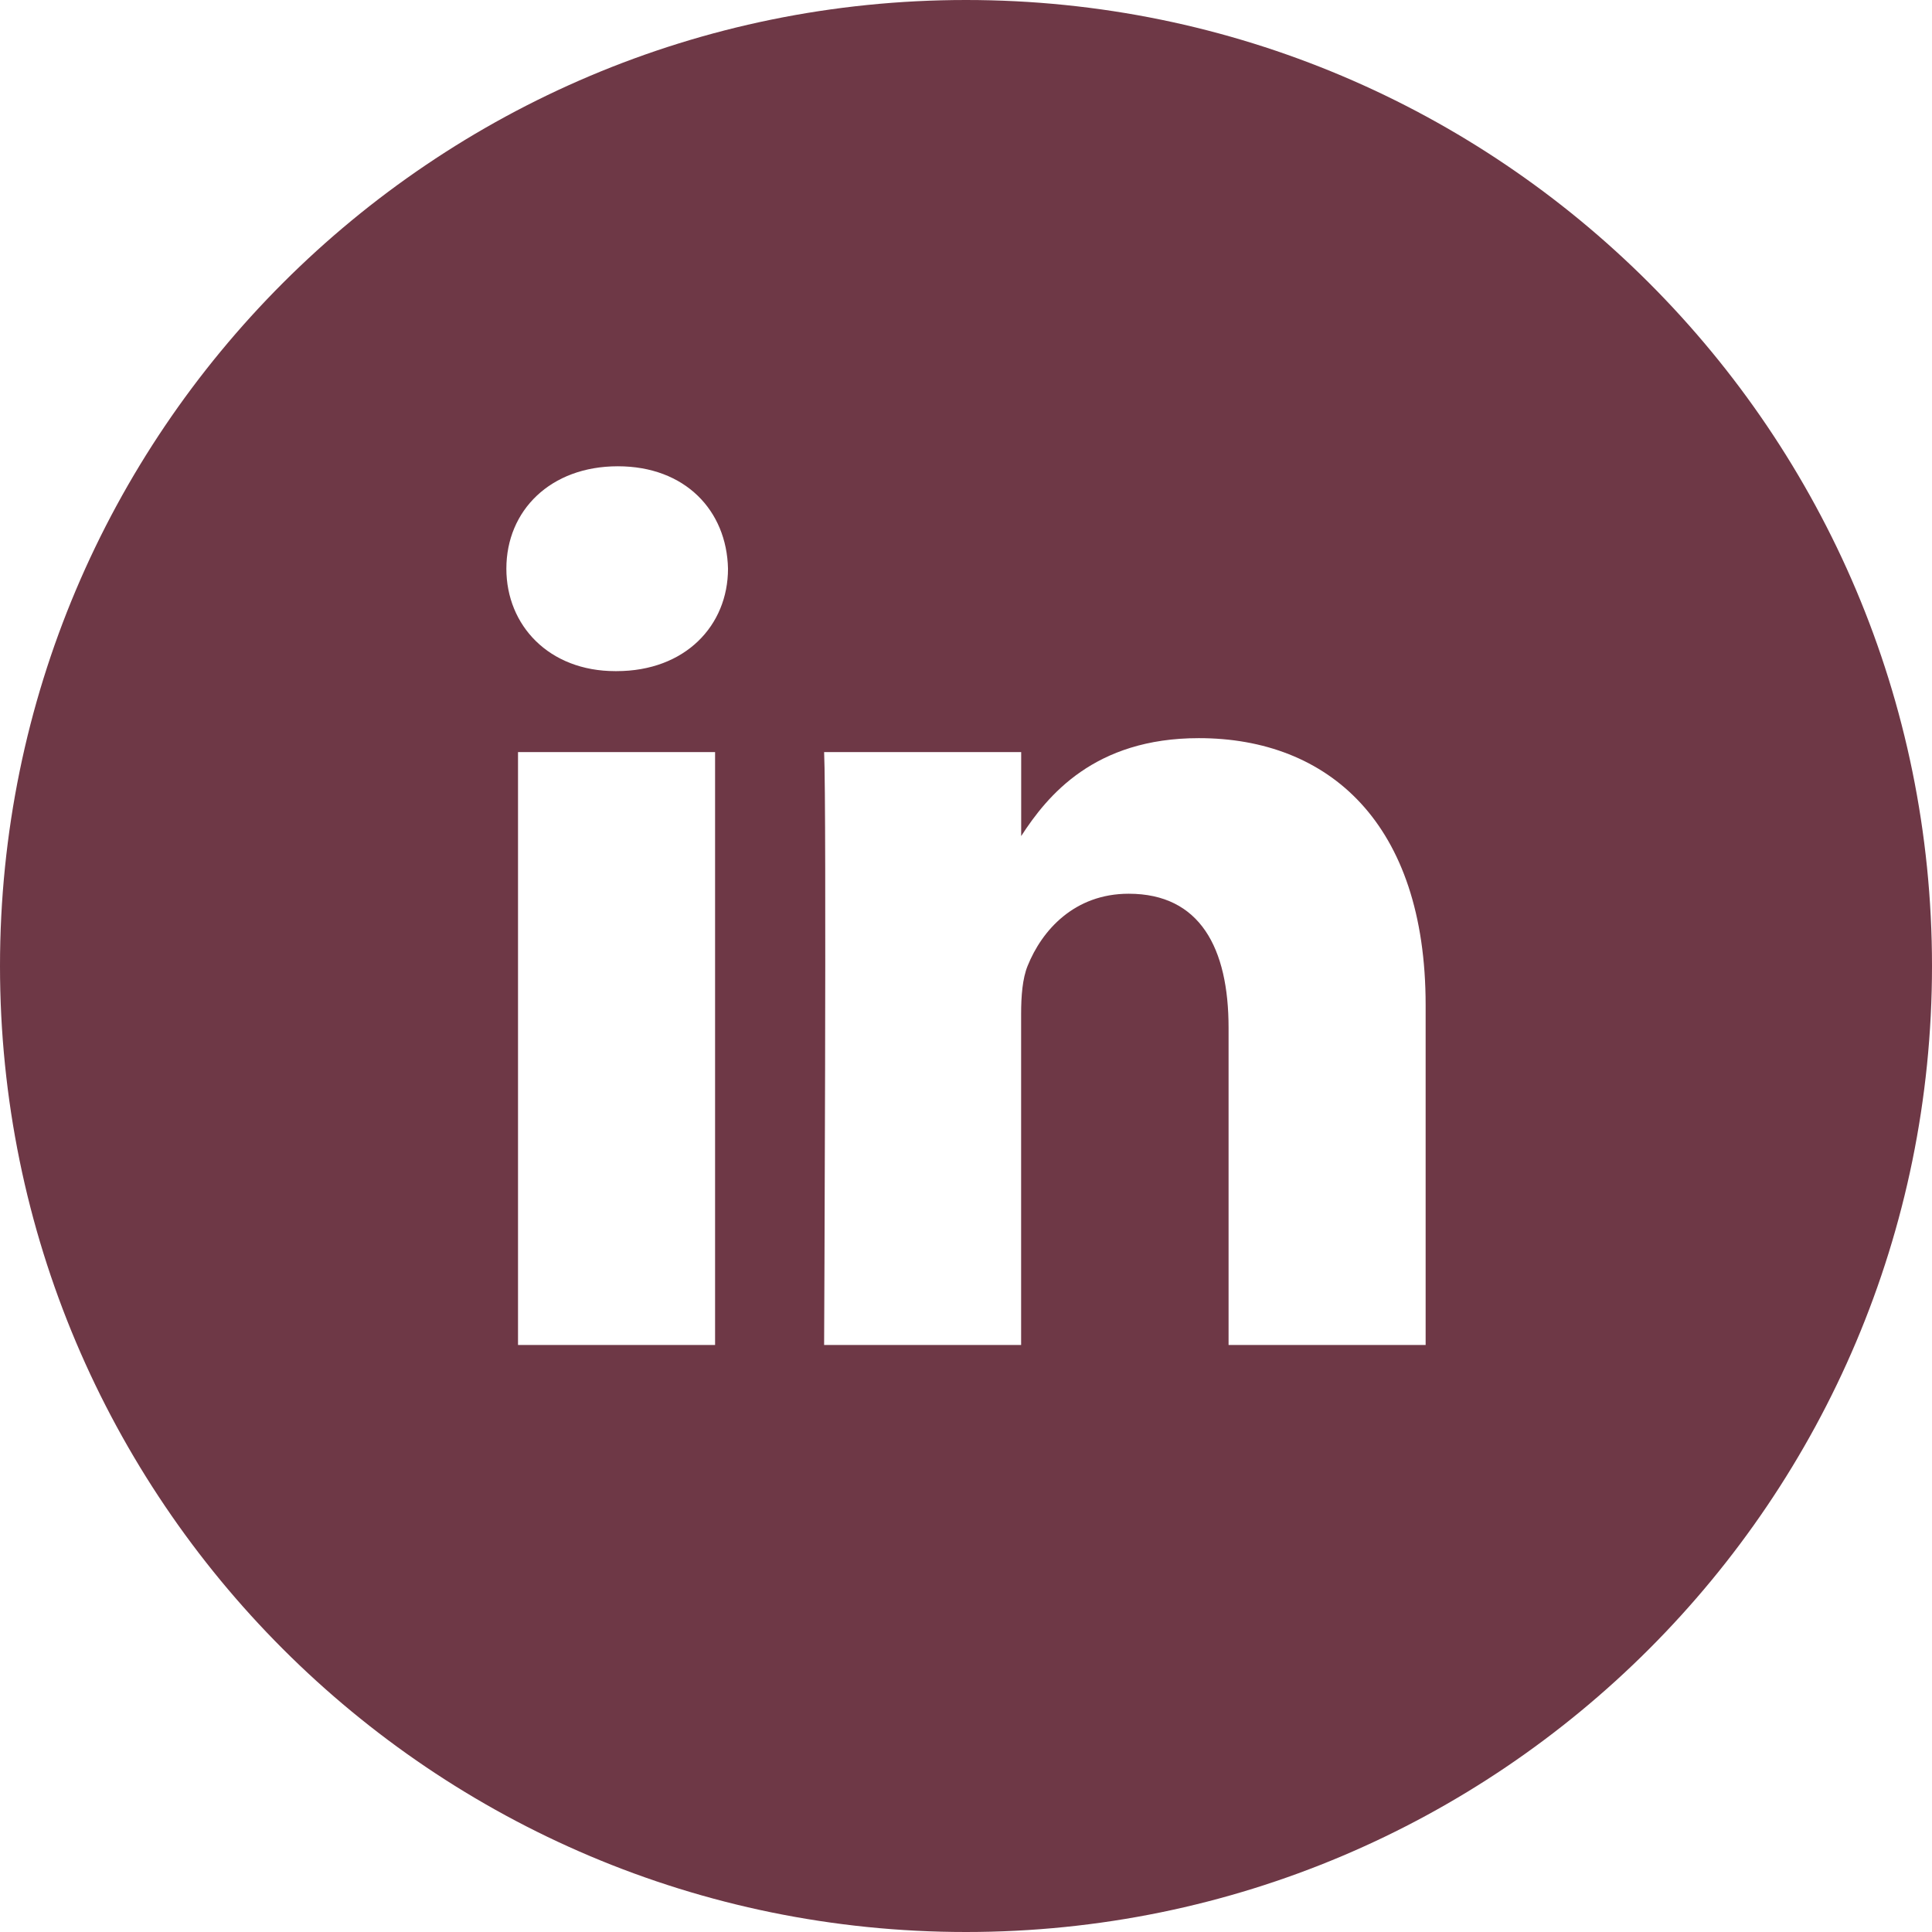
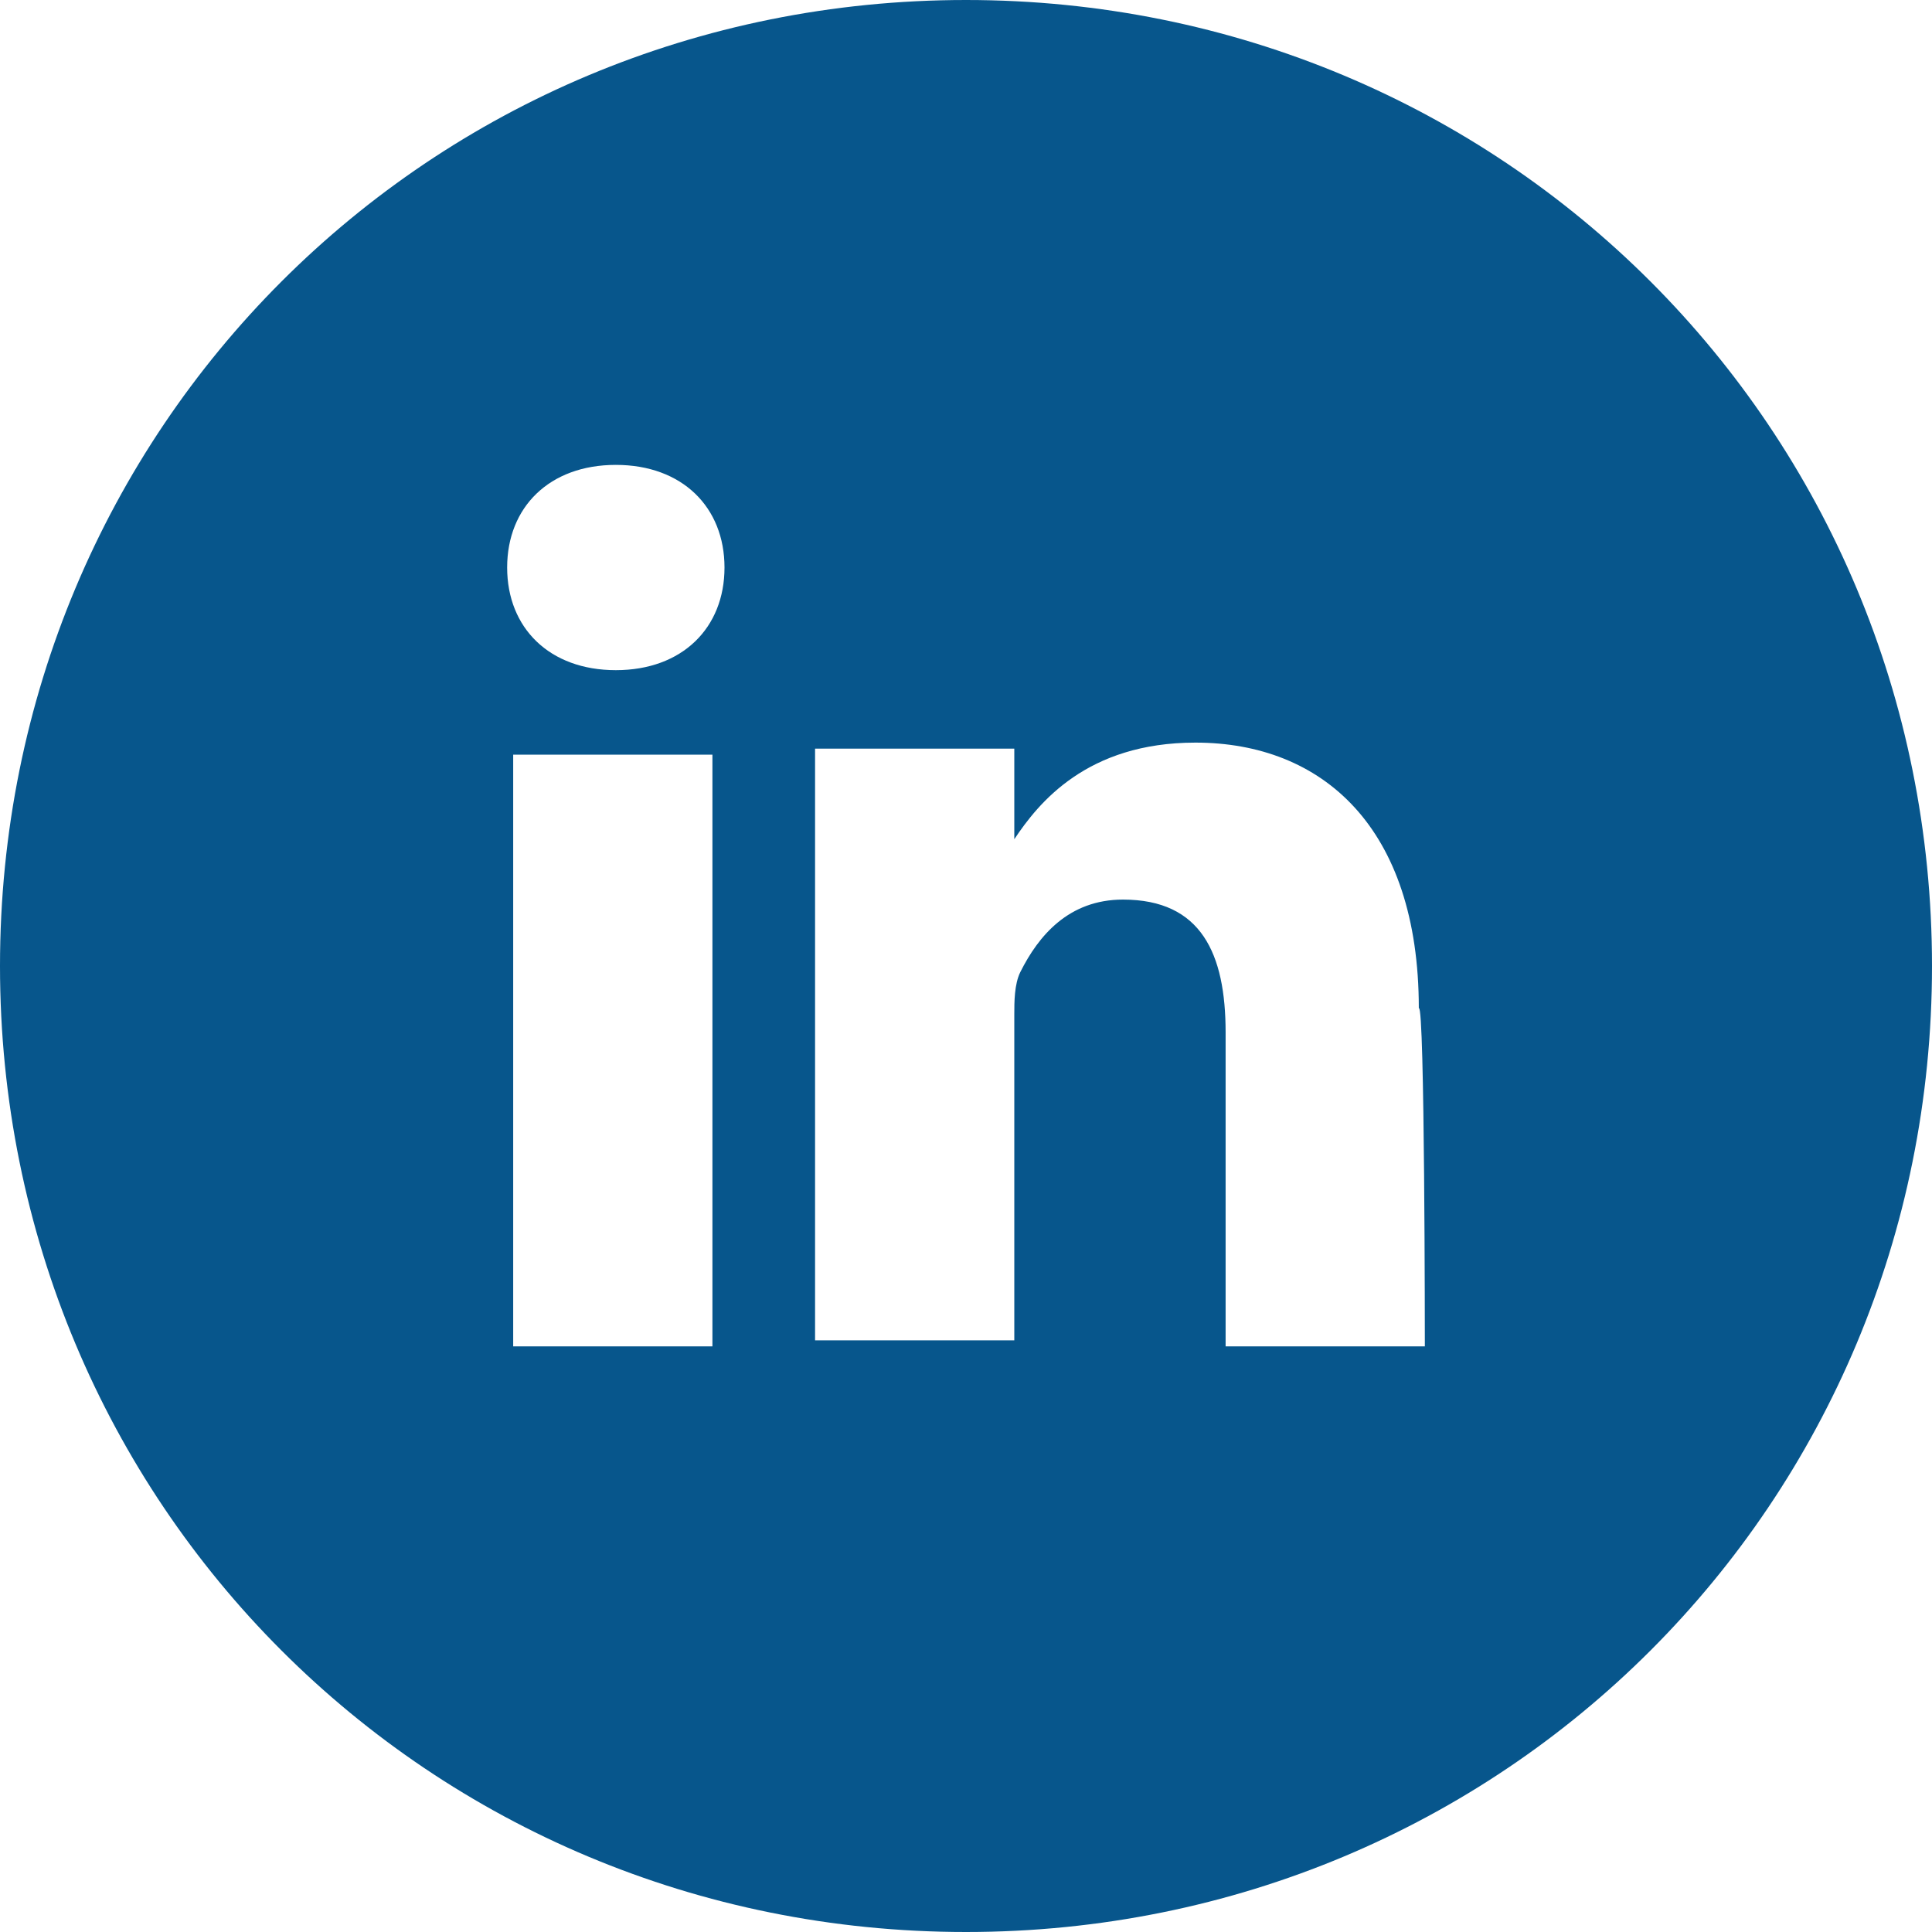
- <svg xmlns="http://www.w3.org/2000/svg" enable-background="new 0 0 32 32" version="1.1" viewBox="0 0 32 32" xml:space="preserve">
+ <svg xmlns="http://www.w3.org/2000/svg" version="1.1" id="Слой_1" x="0px" y="0px" viewBox="0 0 32 32" style="enable-background:new 0 0 32 32;" xml:space="preserve">
+   <style type="text/css">
+ 	.st0{fill:#07568C;}
+ </style>
  <g id="OUTLINE_copy_2">
    <g>
-       <path fill="#6E3846" d="M16,0C7.164,0,0,7.163,0,16c0,8.836,7.164,16,16,16s16-7.164,16-16C32,7.163,24.836,0,16,0z M11.844,22.277H8.58v-9.82    h3.264V22.277z M10.212,11.116h-0.021c-1.096,0-1.804-0.755-1.804-1.697c0-0.963,0.73-1.696,1.846-1.696    c1.116,0,1.804,0.733,1.825,1.696C12.058,10.362,11.349,11.116,10.212,11.116z M23.613,22.277L23.613,22.277l-3.264,0v-5.254    c0-1.32-0.472-2.22-1.654-2.22c-0.901,0-1.438,0.607-1.674,1.194c-0.086,0.21-0.108,0.503-0.108,0.796v5.484H13.65    c0,0,0.043-8.898,0-9.82h3.264v1.391c0.433-0.669,1.209-1.622,2.942-1.622c2.147,0,3.757,1.404,3.757,4.42V22.277z" />
+       <path class="st0" d="M16,0C7.1,0,0,7.1,0,16s7.1,16,16,16s16-7.1,16-16S24.9,0,16,0z M11.8,22.3H8.5v-9.8h3.3V22.3z M10.2,11.1    L10.2,11.1c-1.1,0-1.8-0.7-1.8-1.7s0.7-1.7,1.8-1.7s1.8,0.7,1.8,1.7S11.3,11.1,10.2,11.1z M23.6,22.3L23.6,22.3h-3.3v-5.2    c0-1.3-0.4-2.2-1.7-2.2c-0.9,0-1.4,0.6-1.7,1.2c-0.1,0.2-0.1,0.5-0.1,0.7v5.4h-3.3c0,0,0-8.9,0-9.8h3.3v1.5c0.4-0.6,1.2-1.6,3-1.6    c2.1,0,3.7,1.4,3.7,4.4C23.6,16.6,23.6,22.3,23.6,22.3z" />
    </g>
  </g>
</svg>
